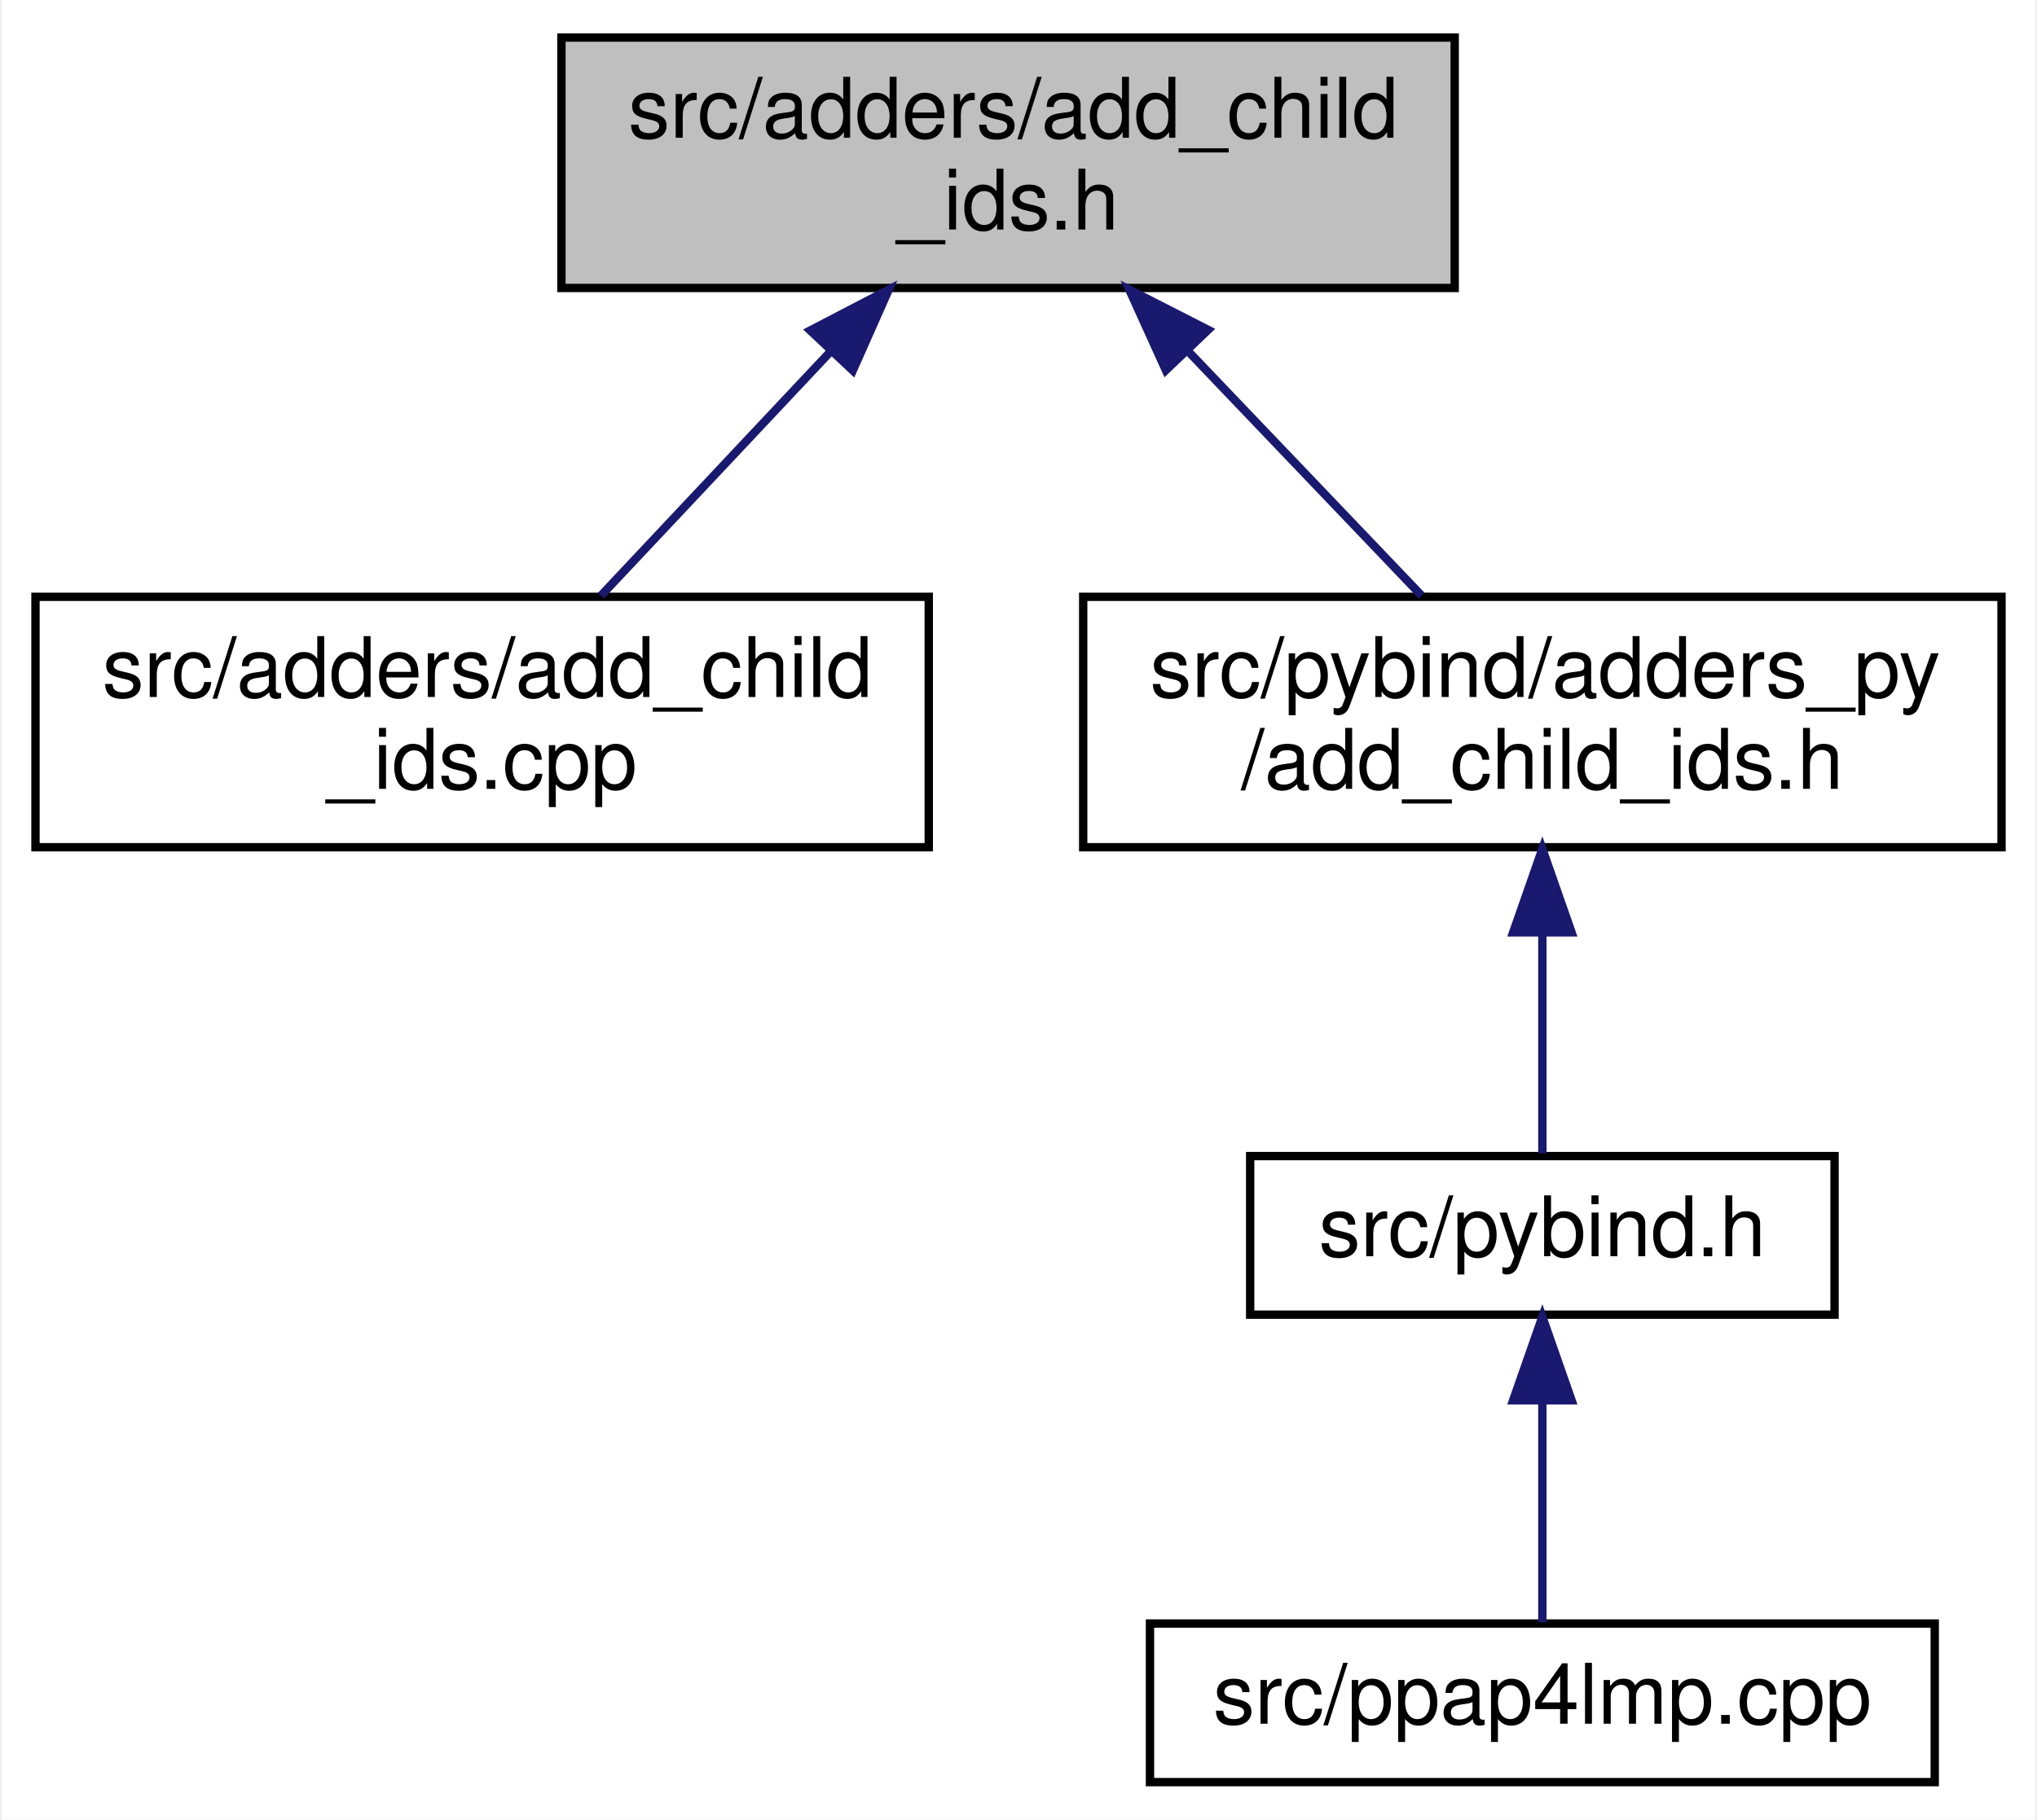
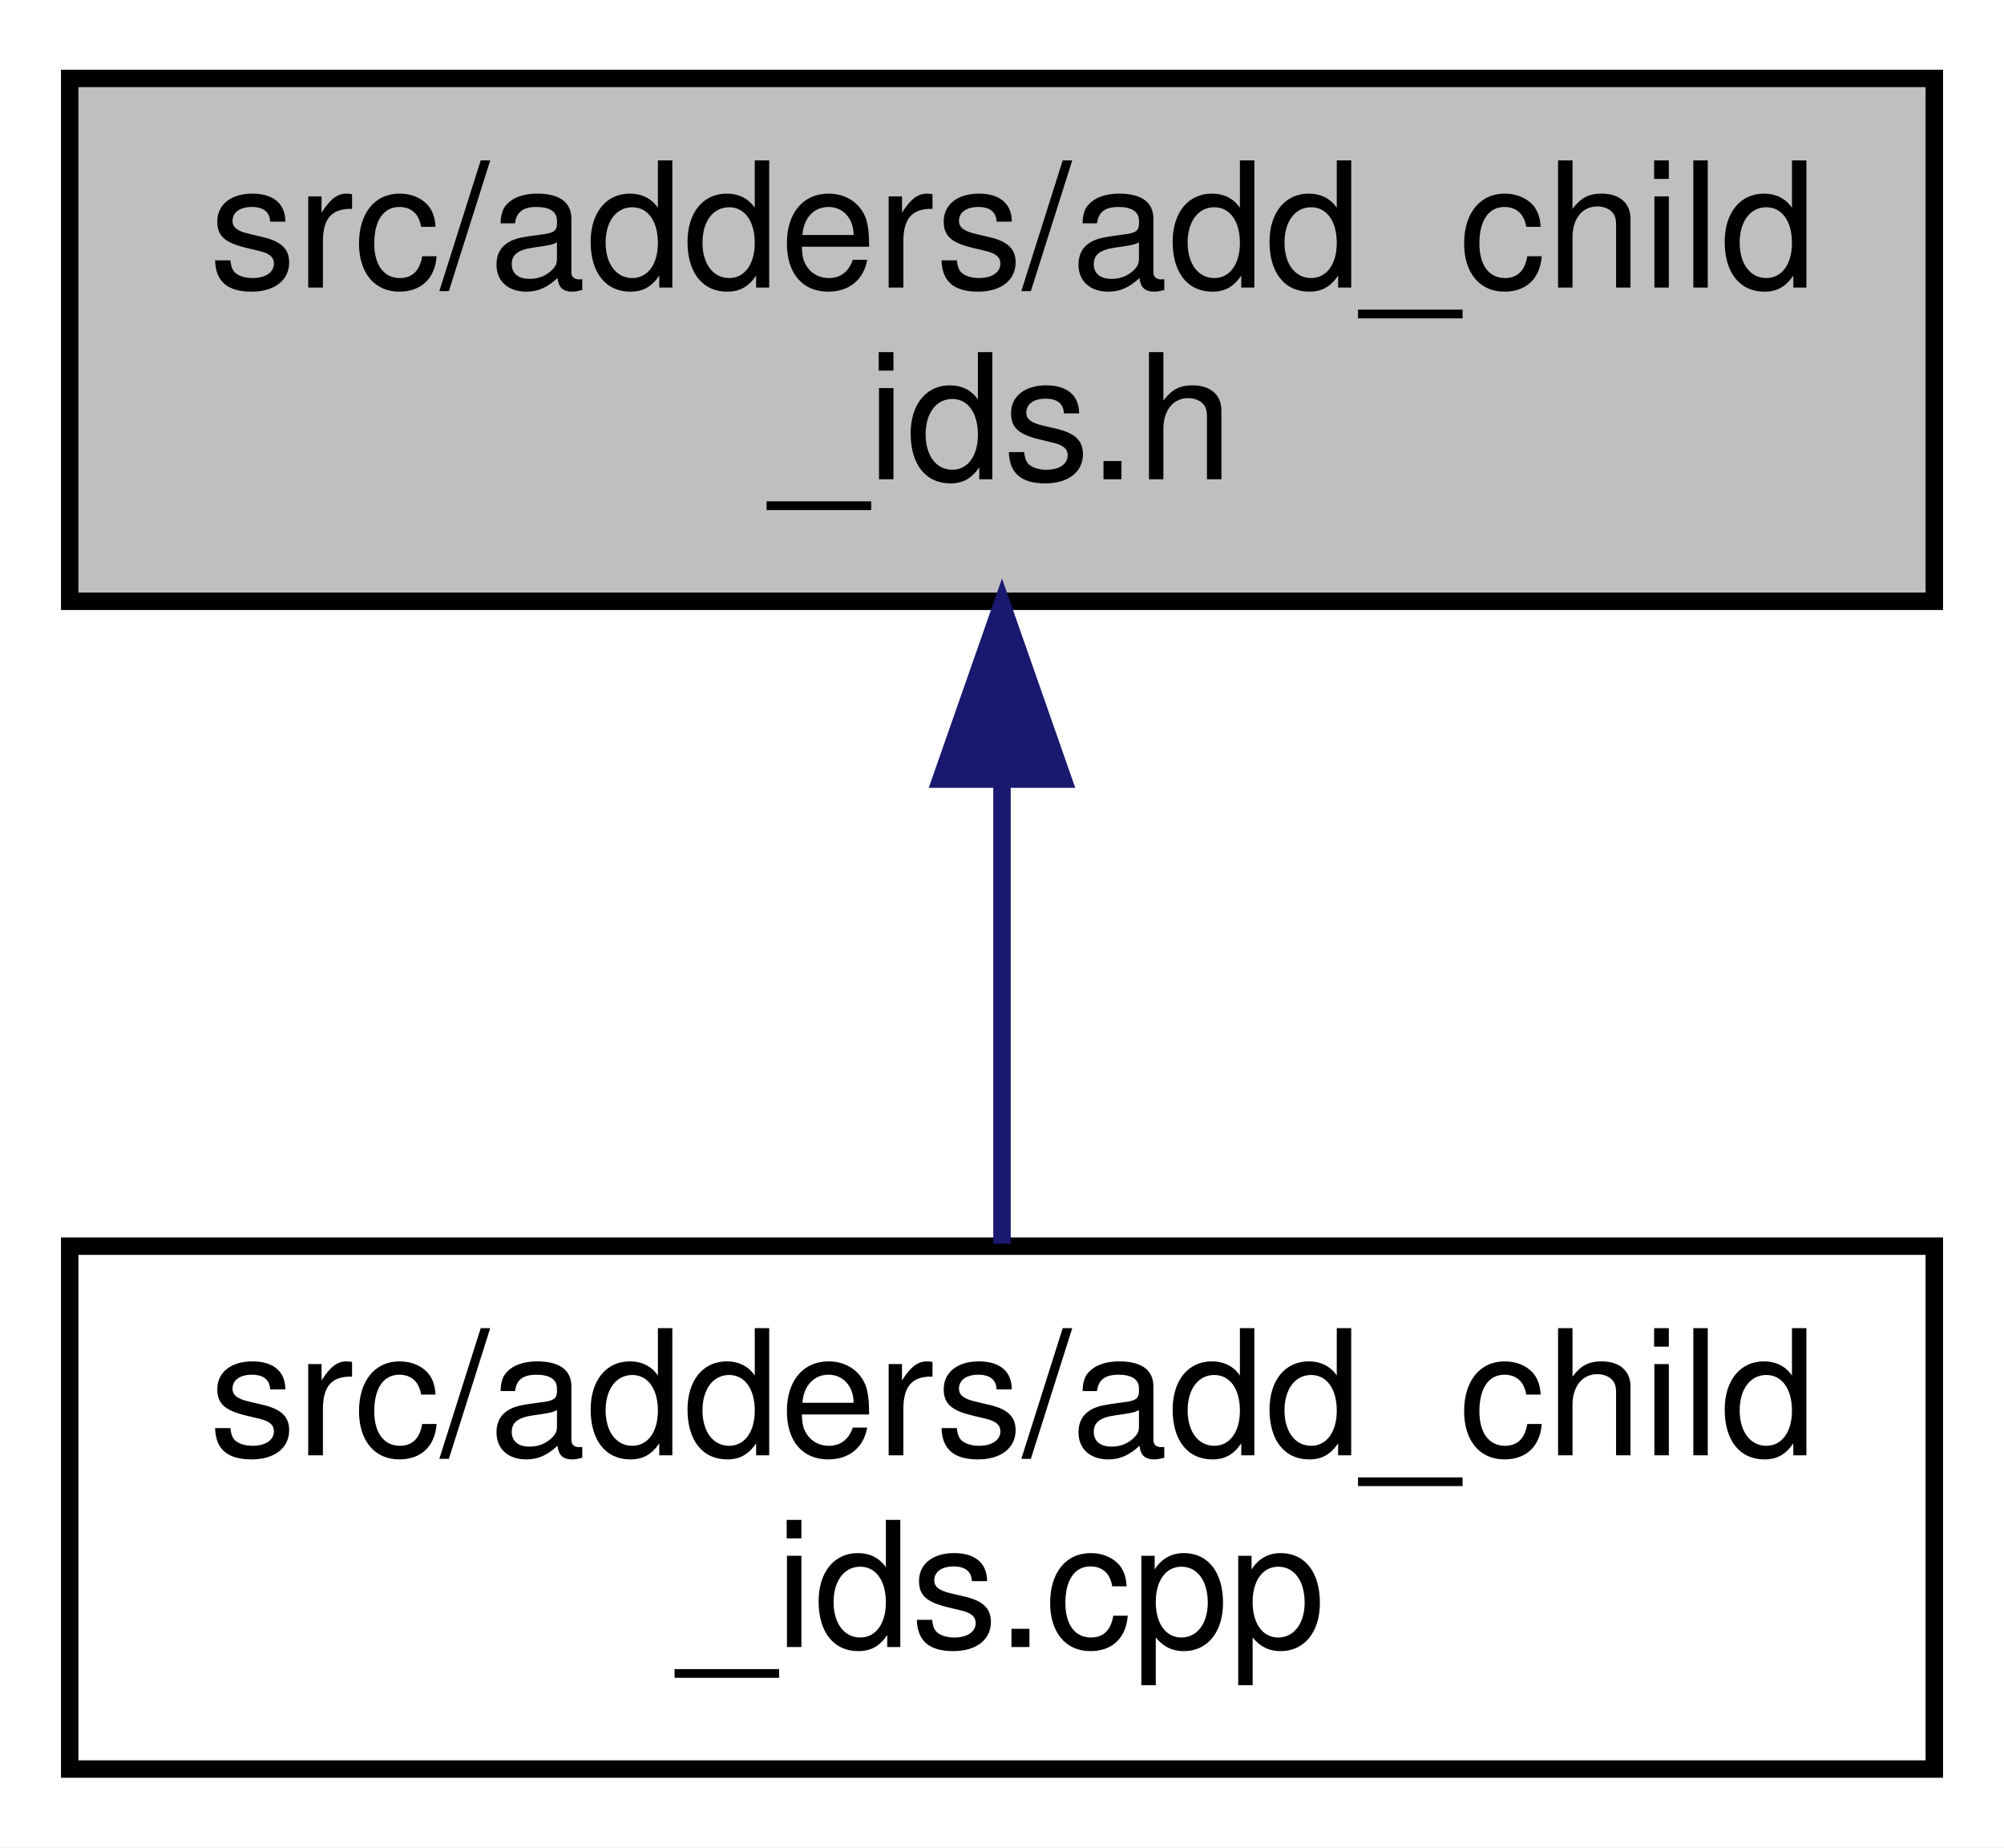
- <svg xmlns="http://www.w3.org/2000/svg" xmlns:xlink="http://www.w3.org/1999/xlink" width="244pt" height="218pt" viewBox="0.00 0.00 243.50 218.00">
-   <g id="graph0" class="graph" transform="scale(1 1) rotate(0) translate(4 214)">
-     <polygon fill="#ffffff" stroke="transparent" points="-4,4 -4,-214 239.5,-214 239.5,4 -4,4" />
+ <svg xmlns="http://www.w3.org/2000/svg" xmlns:xlink="http://www.w3.org/1999/xlink" width="115pt" height="106pt" viewBox="0.00 0.00 115.00 106.00">
+   <g id="graph0" class="graph" transform="scale(1 1) rotate(0) translate(4 102)">
+     <polygon fill="#ffffff" stroke="transparent" points="-4,4 -4,-102 111,-102 111,4 -4,4" />
    <g id="node1" class="node">
-       <polygon fill="#bfbfbf" stroke="#000000" points="63,-179.5 63,-209.5 170,-209.5 170,-179.5 63,-179.5" />
-       <text text-anchor="start" x="71" y="-197.5" font-family="Helvetica,sans-Serif" font-size="10.00" fill="#000000">src/adders/add_child</text>
-       <text text-anchor="middle" x="116.5" y="-186.5" font-family="Helvetica,sans-Serif" font-size="10.00" fill="#000000">_ids.h</text>
+       <polygon fill="#bfbfbf" stroke="#000000" points="0,-67.5 0,-97.5 107,-97.5 107,-67.5 0,-67.5" />
+       <text text-anchor="start" x="8" y="-85.5" font-family="Helvetica,sans-Serif" font-size="10.00" fill="#000000">src/adders/add_child</text>
+       <text text-anchor="middle" x="53.5" y="-74.5" font-family="Helvetica,sans-Serif" font-size="10.00" fill="#000000">_ids.h</text>
    </g>
    <g id="node2" class="node">
      <g id="a_node2">
        <a xlink:href="add__child__ids_8cpp.html" target="_top" xlink:title="This file has implementations of the AddChildIDs class, which is a subclass of the Adder class...">
-           <polygon fill="#ffffff" stroke="#000000" points="0,-112.5 0,-142.5 107,-142.5 107,-112.5 0,-112.5" />
-           <text text-anchor="start" x="8" y="-130.5" font-family="Helvetica,sans-Serif" font-size="10.00" fill="#000000">src/adders/add_child</text>
-           <text text-anchor="middle" x="53.5" y="-119.5" font-family="Helvetica,sans-Serif" font-size="10.00" fill="#000000">_ids.cpp</text>
+           <polygon fill="#ffffff" stroke="#000000" points="0,-.5 0,-30.5 107,-30.5 107,-.5 0,-.5" />
+           <text text-anchor="start" x="8" y="-18.5" font-family="Helvetica,sans-Serif" font-size="10.00" fill="#000000">src/adders/add_child</text>
+           <text text-anchor="middle" x="53.5" y="-7.5" font-family="Helvetica,sans-Serif" font-size="10.00" fill="#000000">_ids.cpp</text>
        </a>
      </g>
    </g>
    <g id="edge1" class="edge">
-       <path fill="none" stroke="#191970" d="M95.273,-171.925C86.206,-162.283 75.864,-151.284 67.739,-142.643" />
-       <polygon fill="#191970" stroke="#191970" points="92.804,-174.409 102.204,-179.297 97.904,-169.614 92.804,-174.409" />
-     </g>
-     <g id="node3" class="node">
-       <g id="a_node3">
-         <a xlink:href="pybind_2adders__py_2add__child__ids_8h.html" target="_top" xlink:title="This file has a function to bind AddChildIDs class to Python. ">
-           <polygon fill="#ffffff" stroke="#000000" points="125.5,-112.5 125.5,-142.5 235.5,-142.5 235.5,-112.5 125.5,-112.5" />
-           <text text-anchor="start" x="133.5" y="-130.5" font-family="Helvetica,sans-Serif" font-size="10.00" fill="#000000">src/pybind/adders_py</text>
-           <text text-anchor="middle" x="180.5" y="-119.5" font-family="Helvetica,sans-Serif" font-size="10.00" fill="#000000">/add_child_ids.h</text>
-         </a>
-       </g>
-     </g>
-     <g id="edge2" class="edge">
-       <path fill="none" stroke="#191970" d="M138.064,-171.925C147.275,-162.283 157.781,-151.284 166.035,-142.643" />
-       <polygon fill="#191970" stroke="#191970" points="135.399,-169.648 131.023,-179.297 140.461,-174.483 135.399,-169.648" />
-     </g>
-     <g id="node4" class="node">
-       <g id="a_node4">
-         <a xlink:href="pybind_8h.html" target="_top" xlink:title="This file includes all the header files containing definitions of functions to bind C++ and Python...">
-           <polygon fill="#ffffff" stroke="#000000" points="145.5,-56.5 145.5,-75.5 215.5,-75.5 215.5,-56.5 145.5,-56.5" />
-           <text text-anchor="middle" x="180.5" y="-63.5" font-family="Helvetica,sans-Serif" font-size="10.00" fill="#000000">src/pybind.h</text>
-         </a>
-       </g>
-     </g>
-     <g id="edge3" class="edge">
-       <path fill="none" stroke="#191970" d="M180.5,-102.285C180.5,-92.986 180.5,-82.988 180.5,-75.847" />
-       <polygon fill="#191970" stroke="#191970" points="177,-102.298 180.5,-112.298 184,-102.298 177,-102.298" />
-     </g>
-     <g id="node5" class="node">
-       <g id="a_node5">
-         <a xlink:href="ppap4lmp_8cpp.html" target="_top" xlink:title="This file has no implementation, only includes a header file to bind C++ and Python. ">
-           <polygon fill="#ffffff" stroke="#000000" points="133.5,-.5 133.5,-19.5 227.5,-19.5 227.5,-.5 133.5,-.5" />
-           <text text-anchor="middle" x="180.5" y="-7.5" font-family="Helvetica,sans-Serif" font-size="10.00" fill="#000000">src/ppap4lmp.cpp</text>
-         </a>
-       </g>
-     </g>
-     <g id="edge4" class="edge">
-       <path fill="none" stroke="#191970" d="M180.5,-46.157C180.5,-37.155 180.5,-26.92 180.5,-19.643" />
-       <polygon fill="#191970" stroke="#191970" points="177,-46.245 180.5,-56.245 184,-46.246 177,-46.245" />
+       <path fill="none" stroke="#191970" d="M53.5,-57.025C53.5,-48.128 53.5,-38.429 53.5,-30.643" />
+       <polygon fill="#191970" stroke="#191970" points="50,-57.297 53.5,-67.297 57,-57.297 50,-57.297" />
    </g>
  </g>
</svg>
